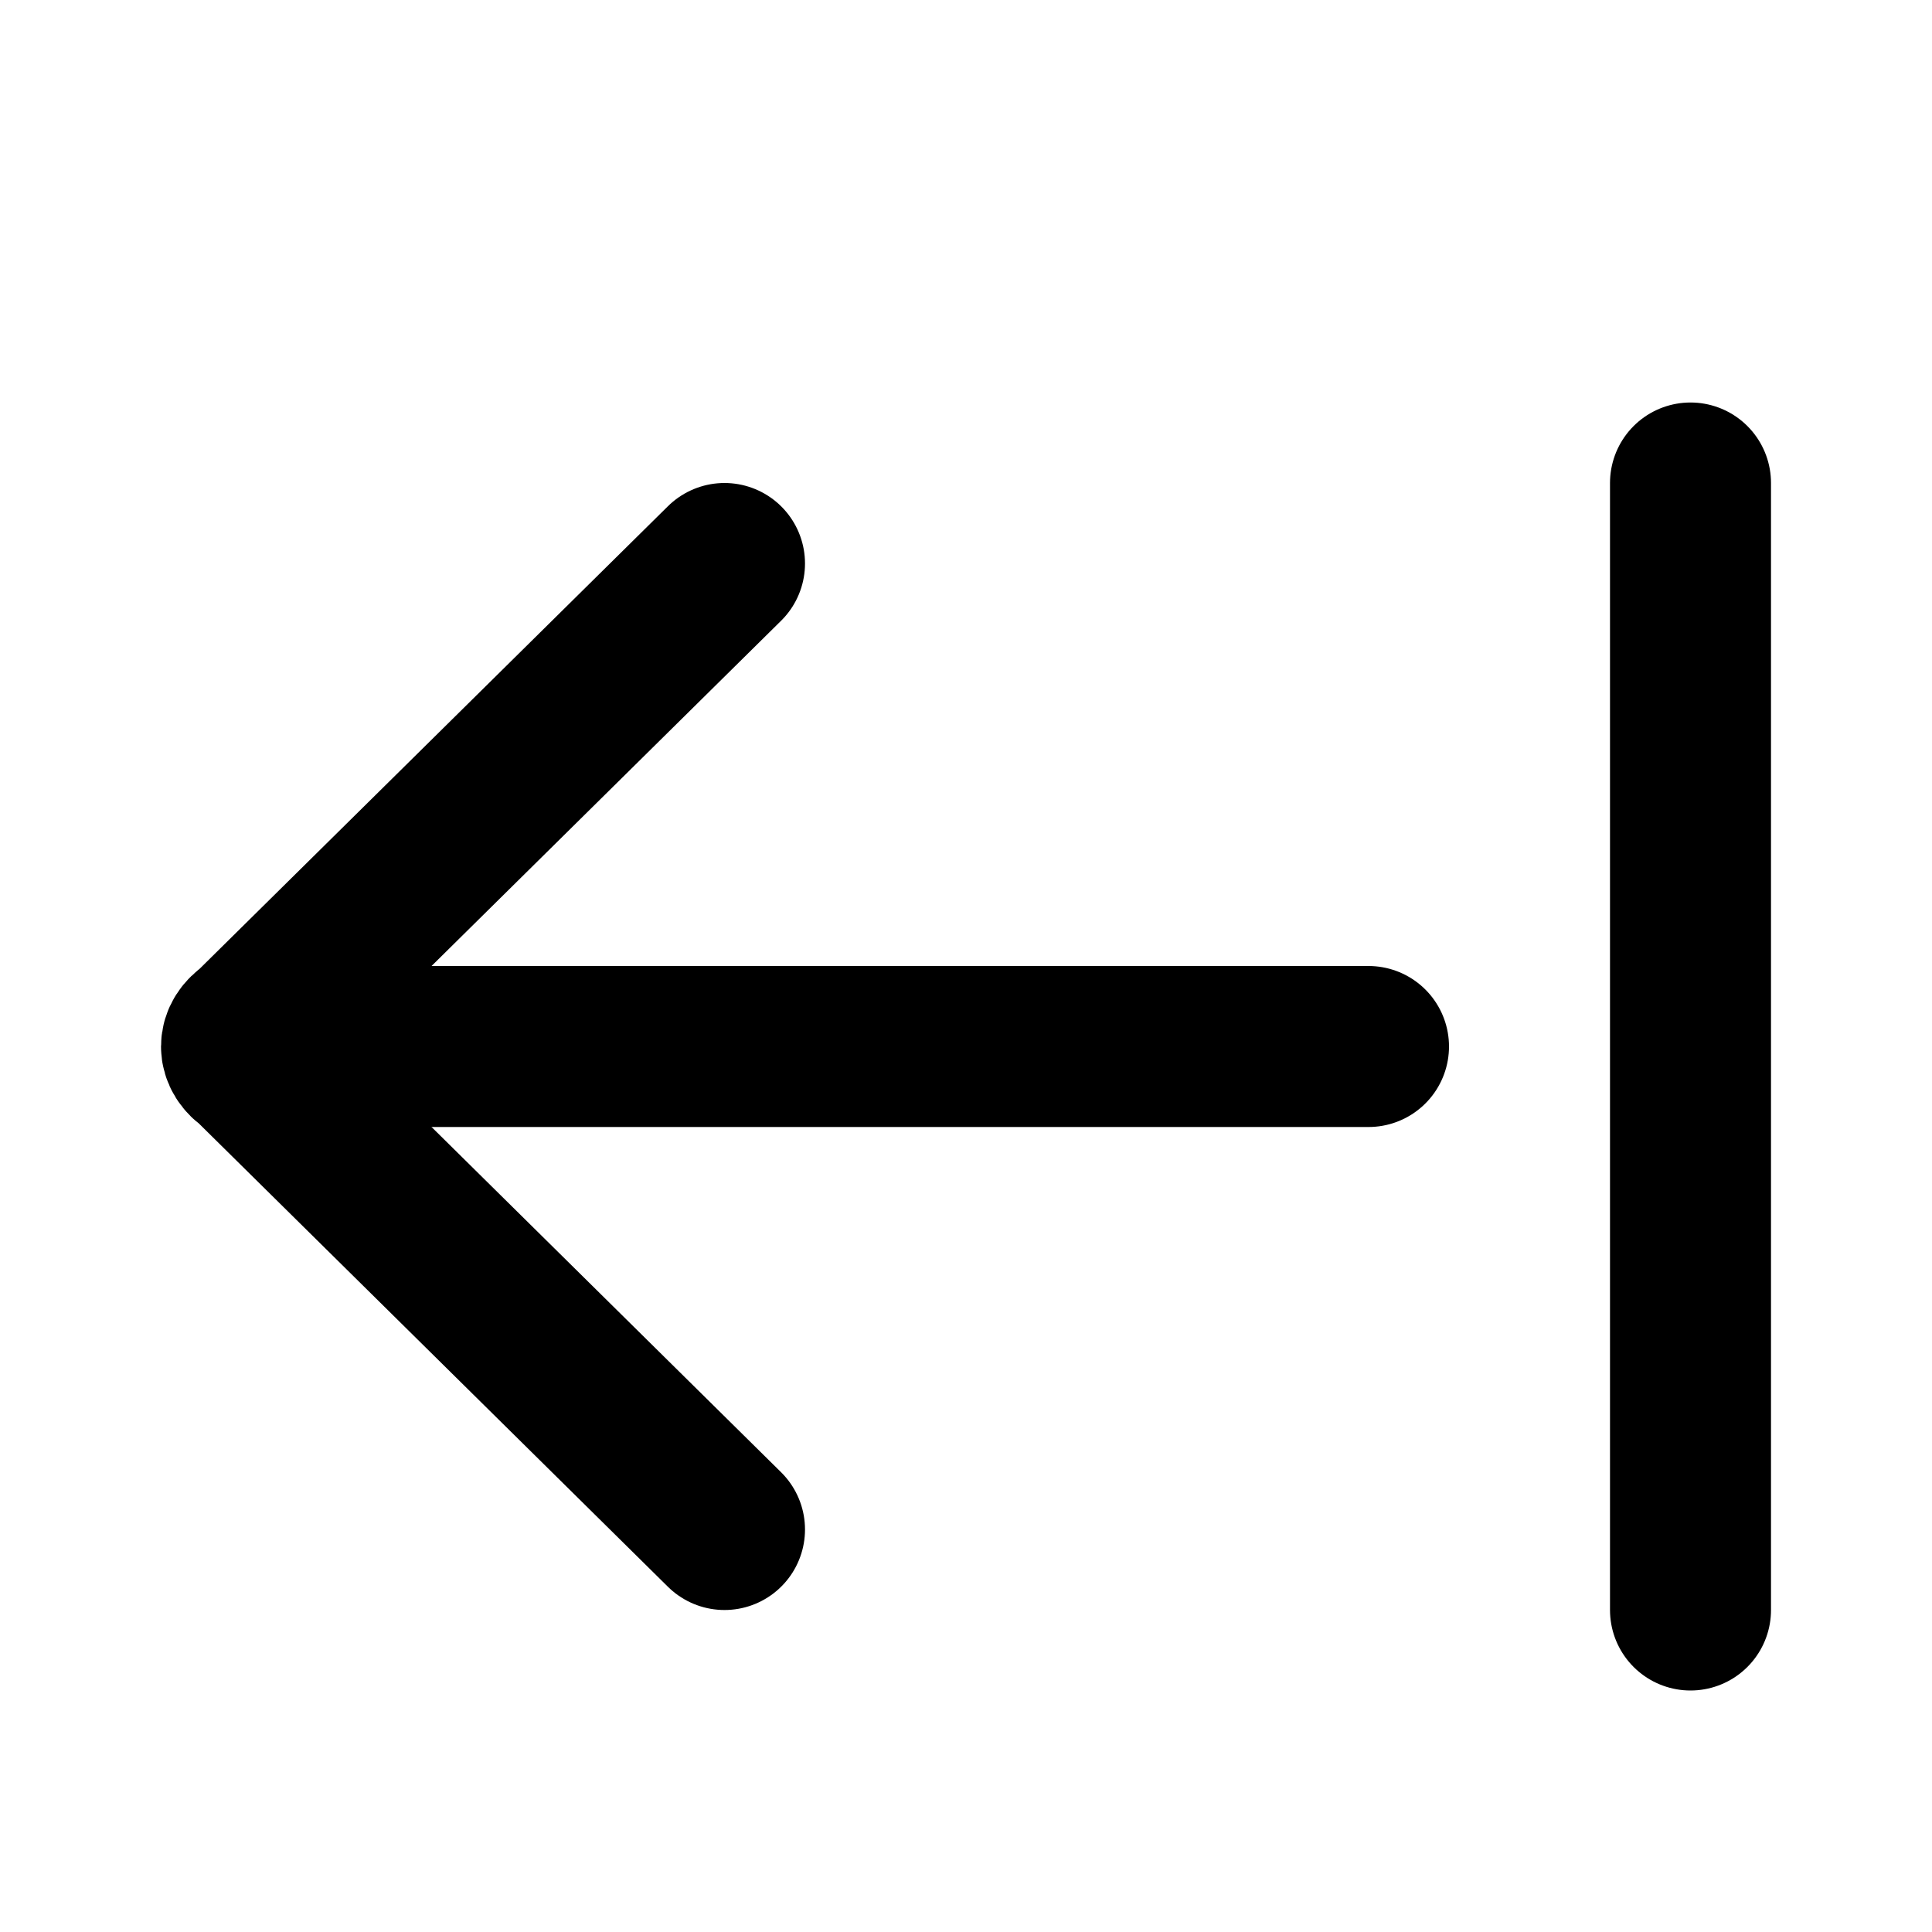
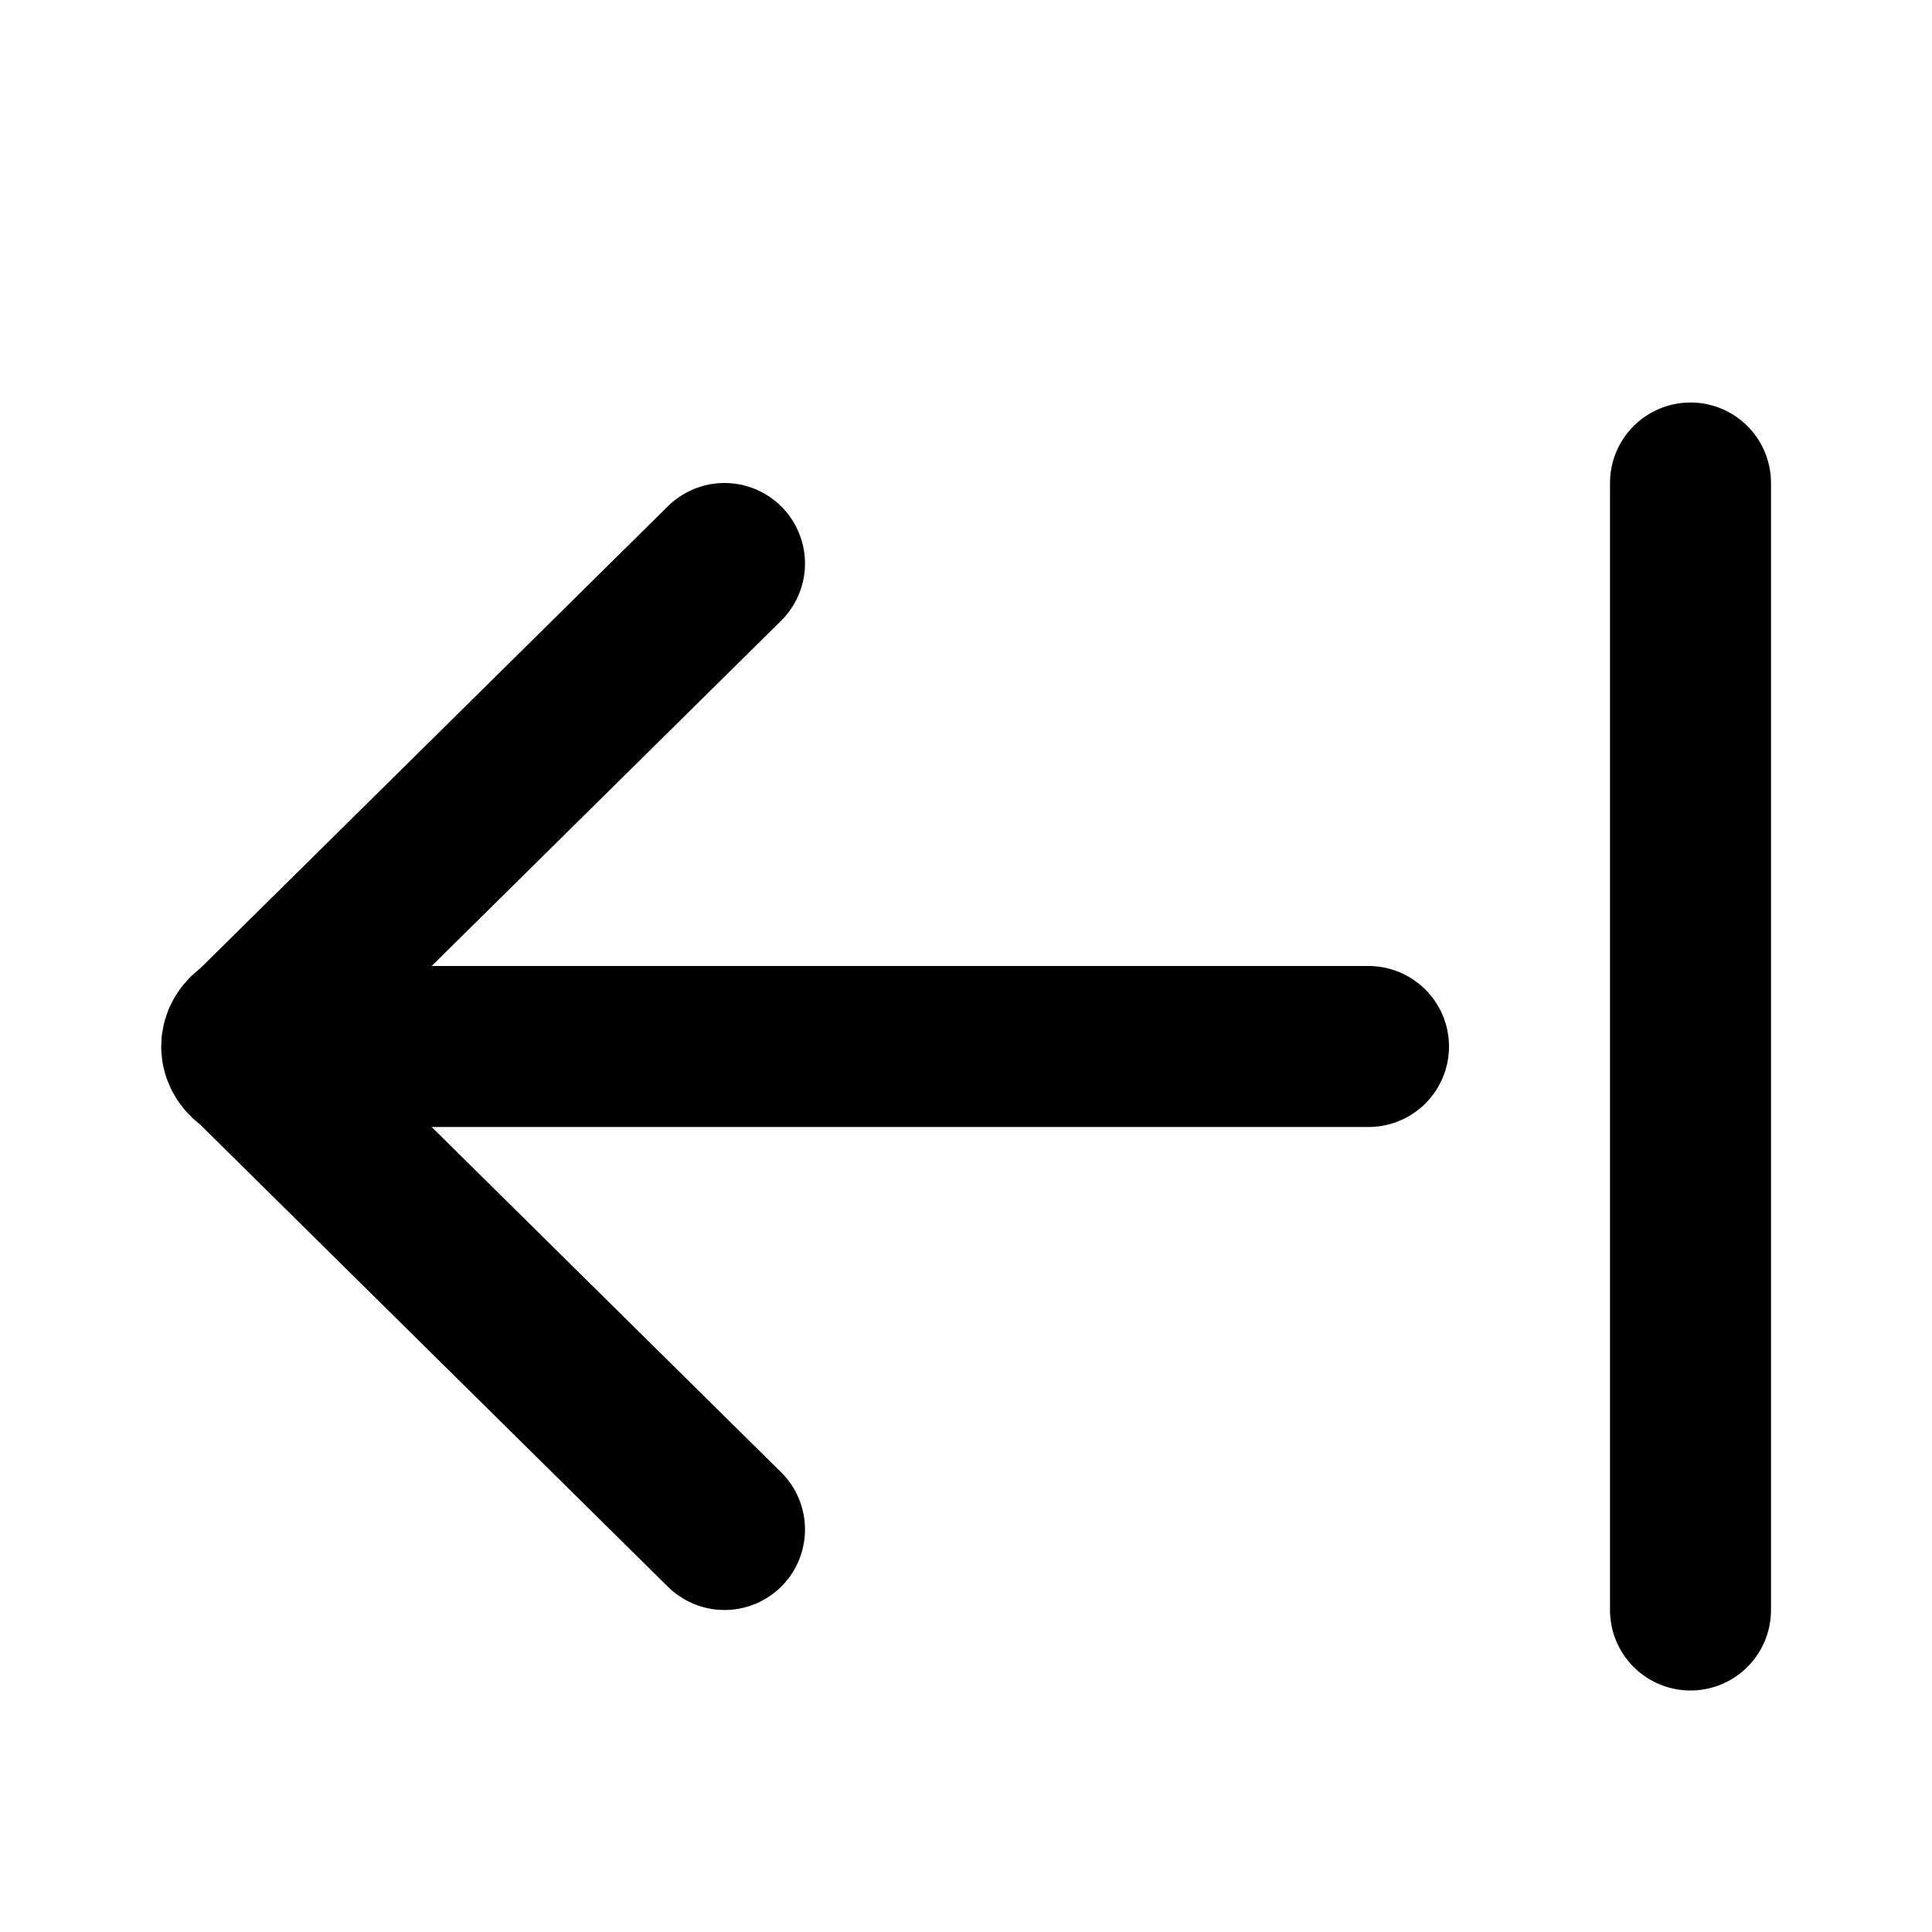
<svg xmlns="http://www.w3.org/2000/svg" width="24" height="24" viewBox="0 0 24 24" fill="none" stroke="currentColor" stroke-width="2" stroke-linecap="round" stroke-linejoin="round">
-   <path d="m9 7-5.87 5.798c-.173.111-.173.293 0 .404L9 19" />
+   <path d="m9 7-5.87 5.8c-.17.1-.17.3 0 .4L9 19" />
  <path d="M5 13h12" />
  <path d="M21 6v14" />
</svg>
